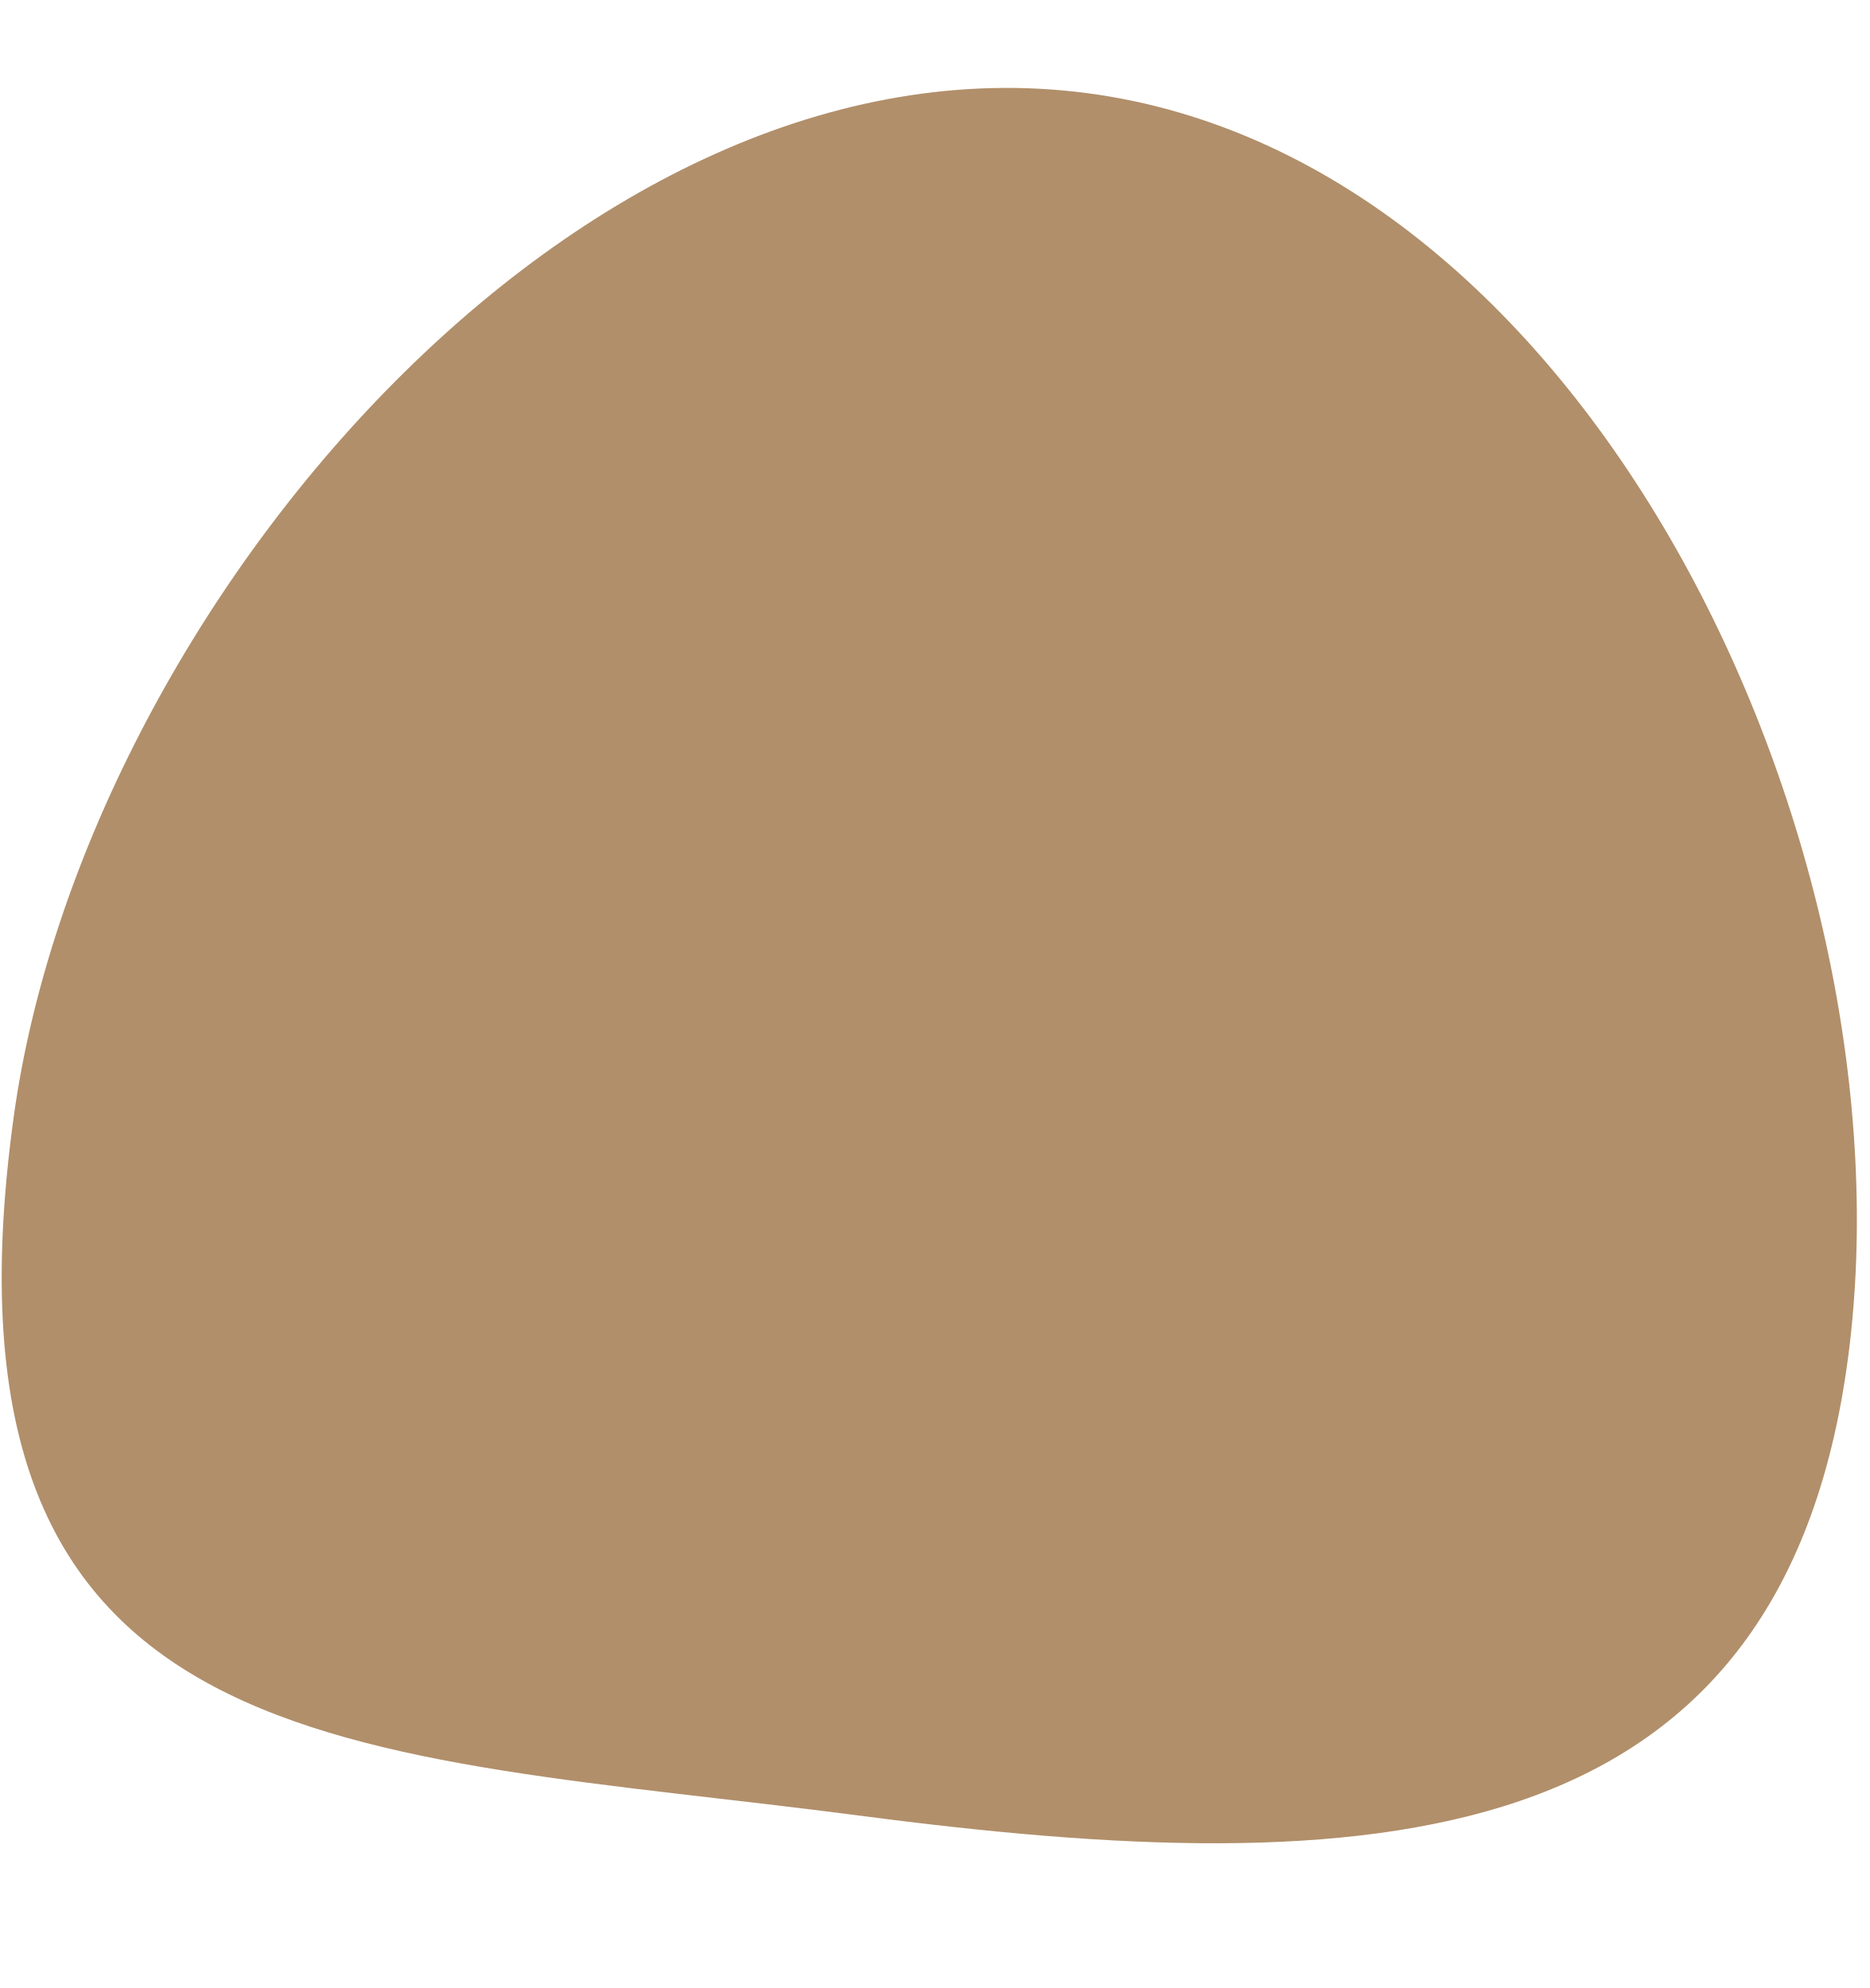
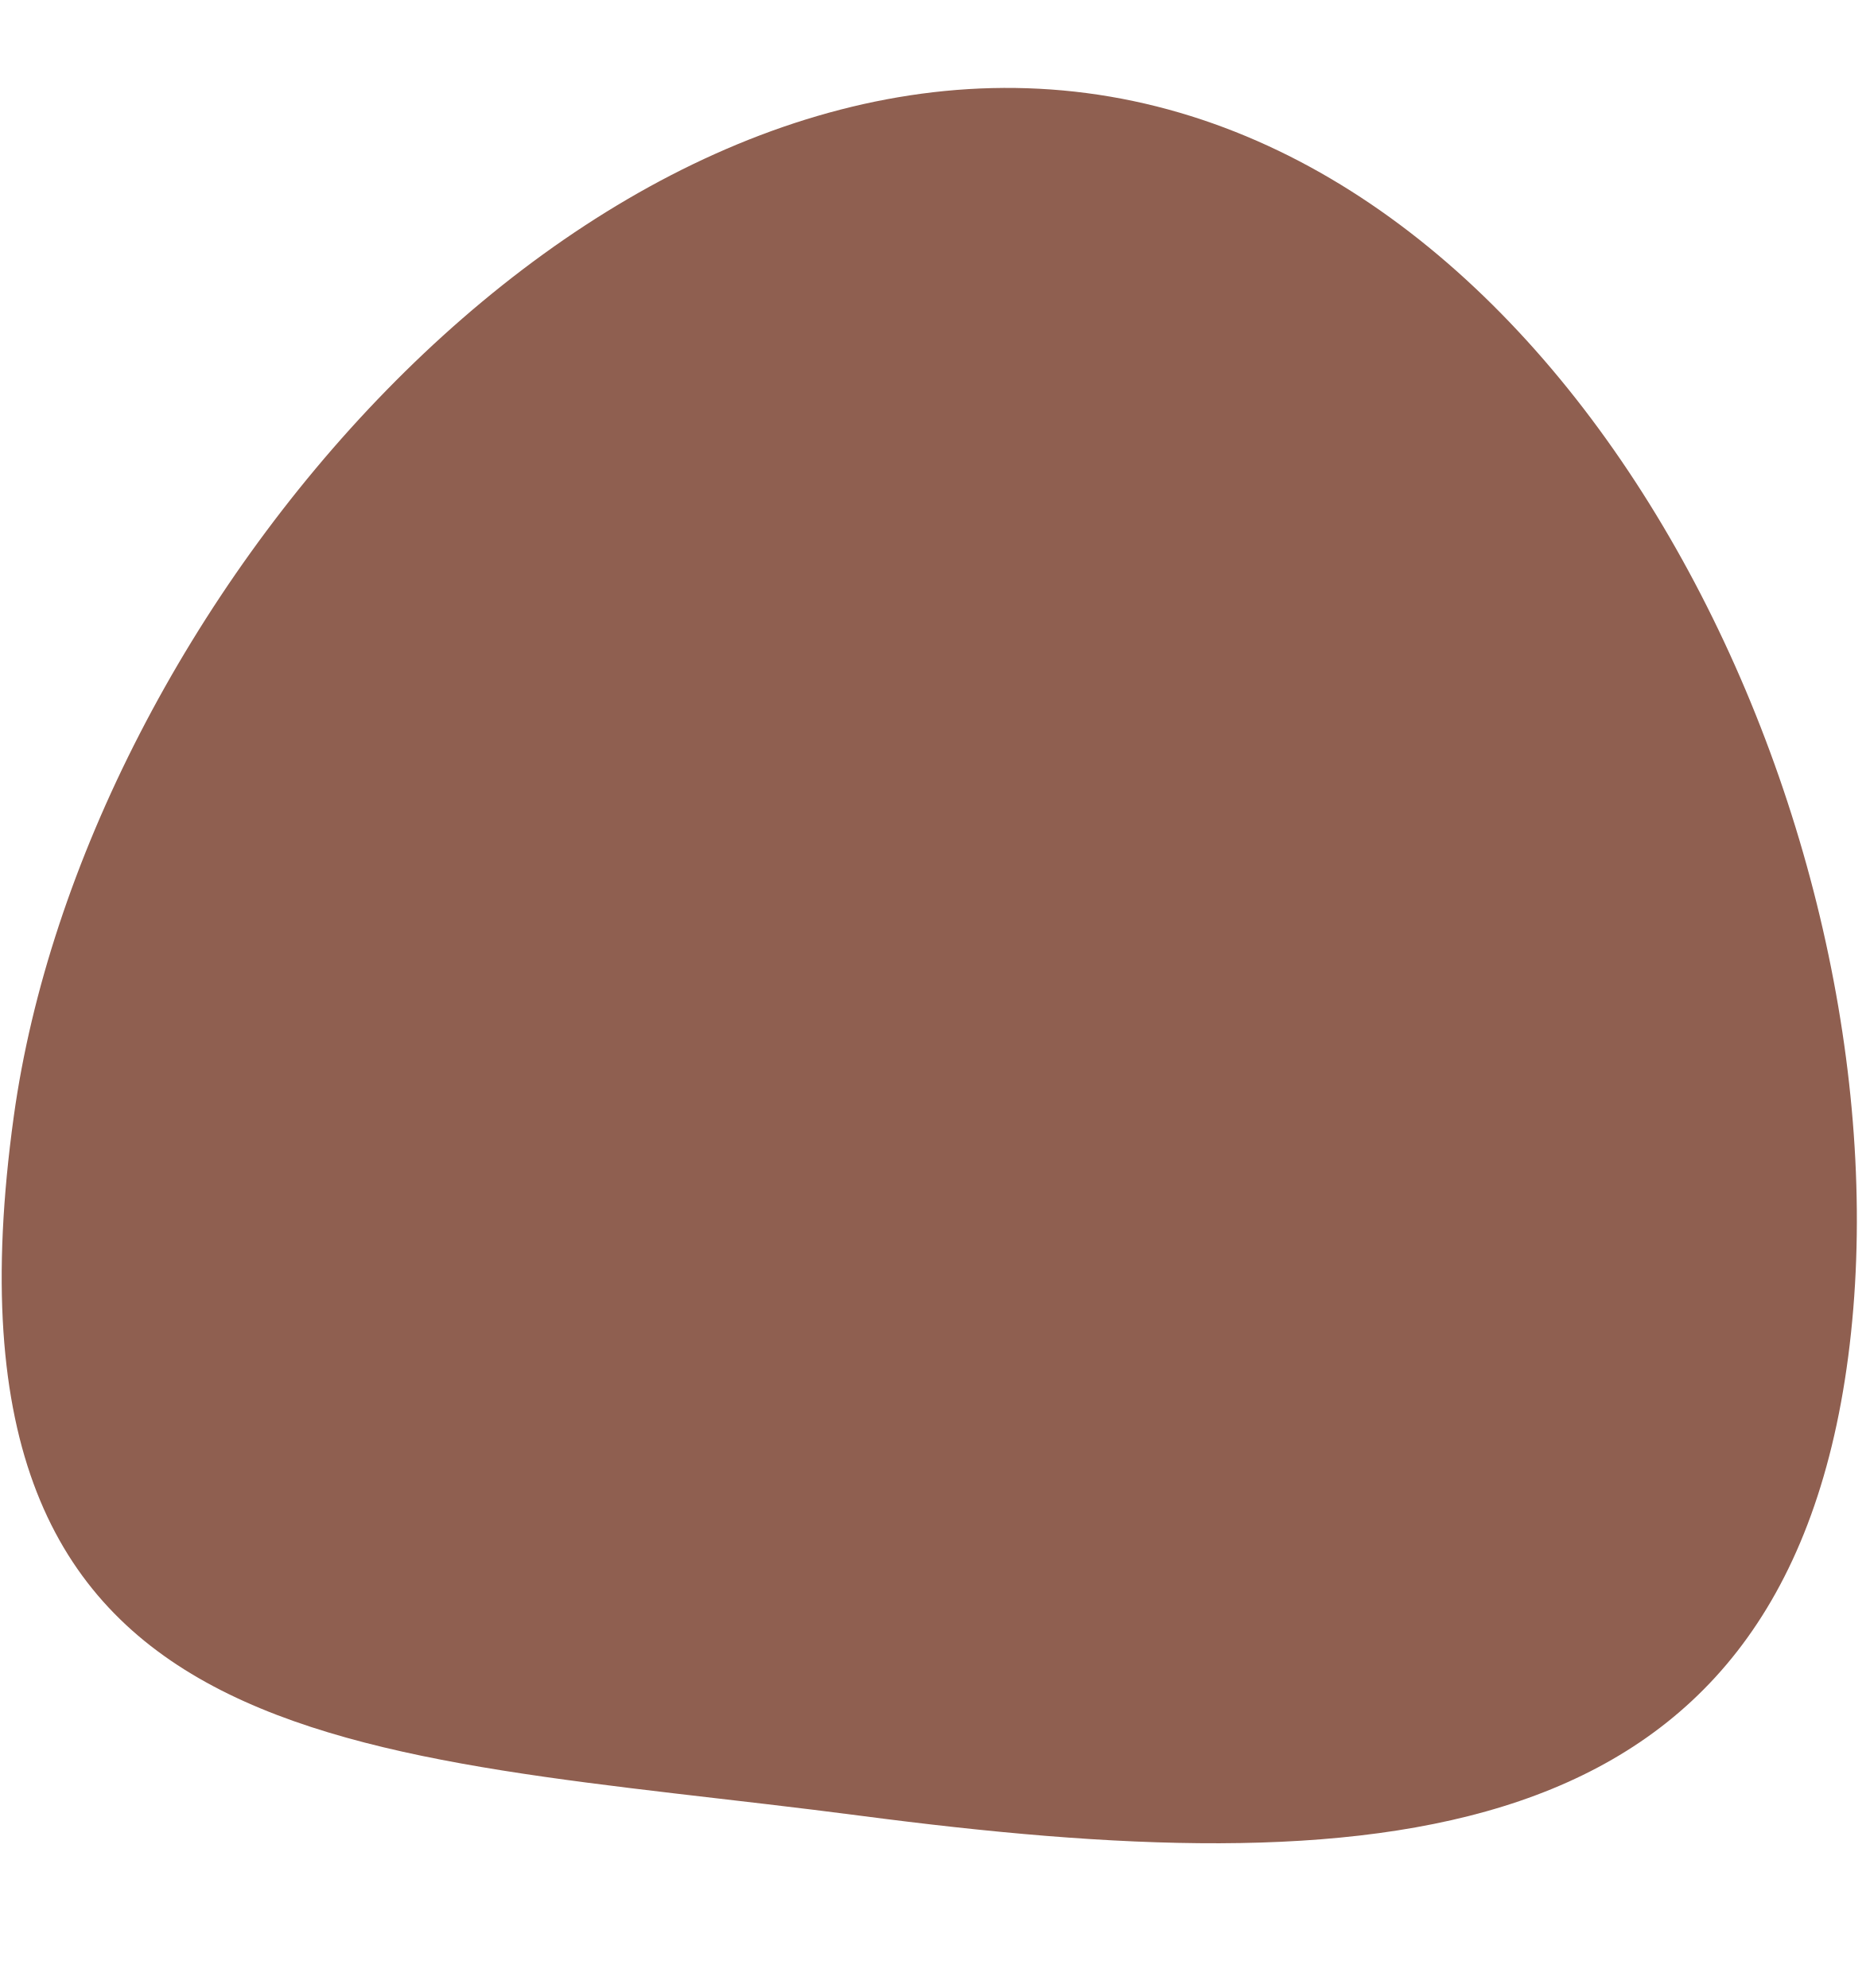
<svg xmlns="http://www.w3.org/2000/svg" id="secretBerry" width="70.8" height="75.3" viewBox="0 0 317 305" fill-rule="evenodd" clip-rule="evenodd" stroke-linejoin="round" stroke-miterlimit="2">
-   <path d="M313.36 213.993c-11.251 85.887-81.488 89.13-167.375 77.879-85.887-11.25-158.996-7.766-143.648-118.62C14.215 87.451 98.368-11.536 184.255-.286S324.61 128.106 313.36 213.993" fill="#b18f6a" fill-rule="nonzero" />
+   <path d="M313.36 213.993c-11.251 85.887-81.488 89.13-167.375 77.879-85.887-11.25-158.996-7.766-143.648-118.62C14.215 87.451 98.368-11.536 184.255-.286S324.61 128.106 313.36 213.993" fill="#8f5f50" fill-rule="nonzero" />
</svg>
